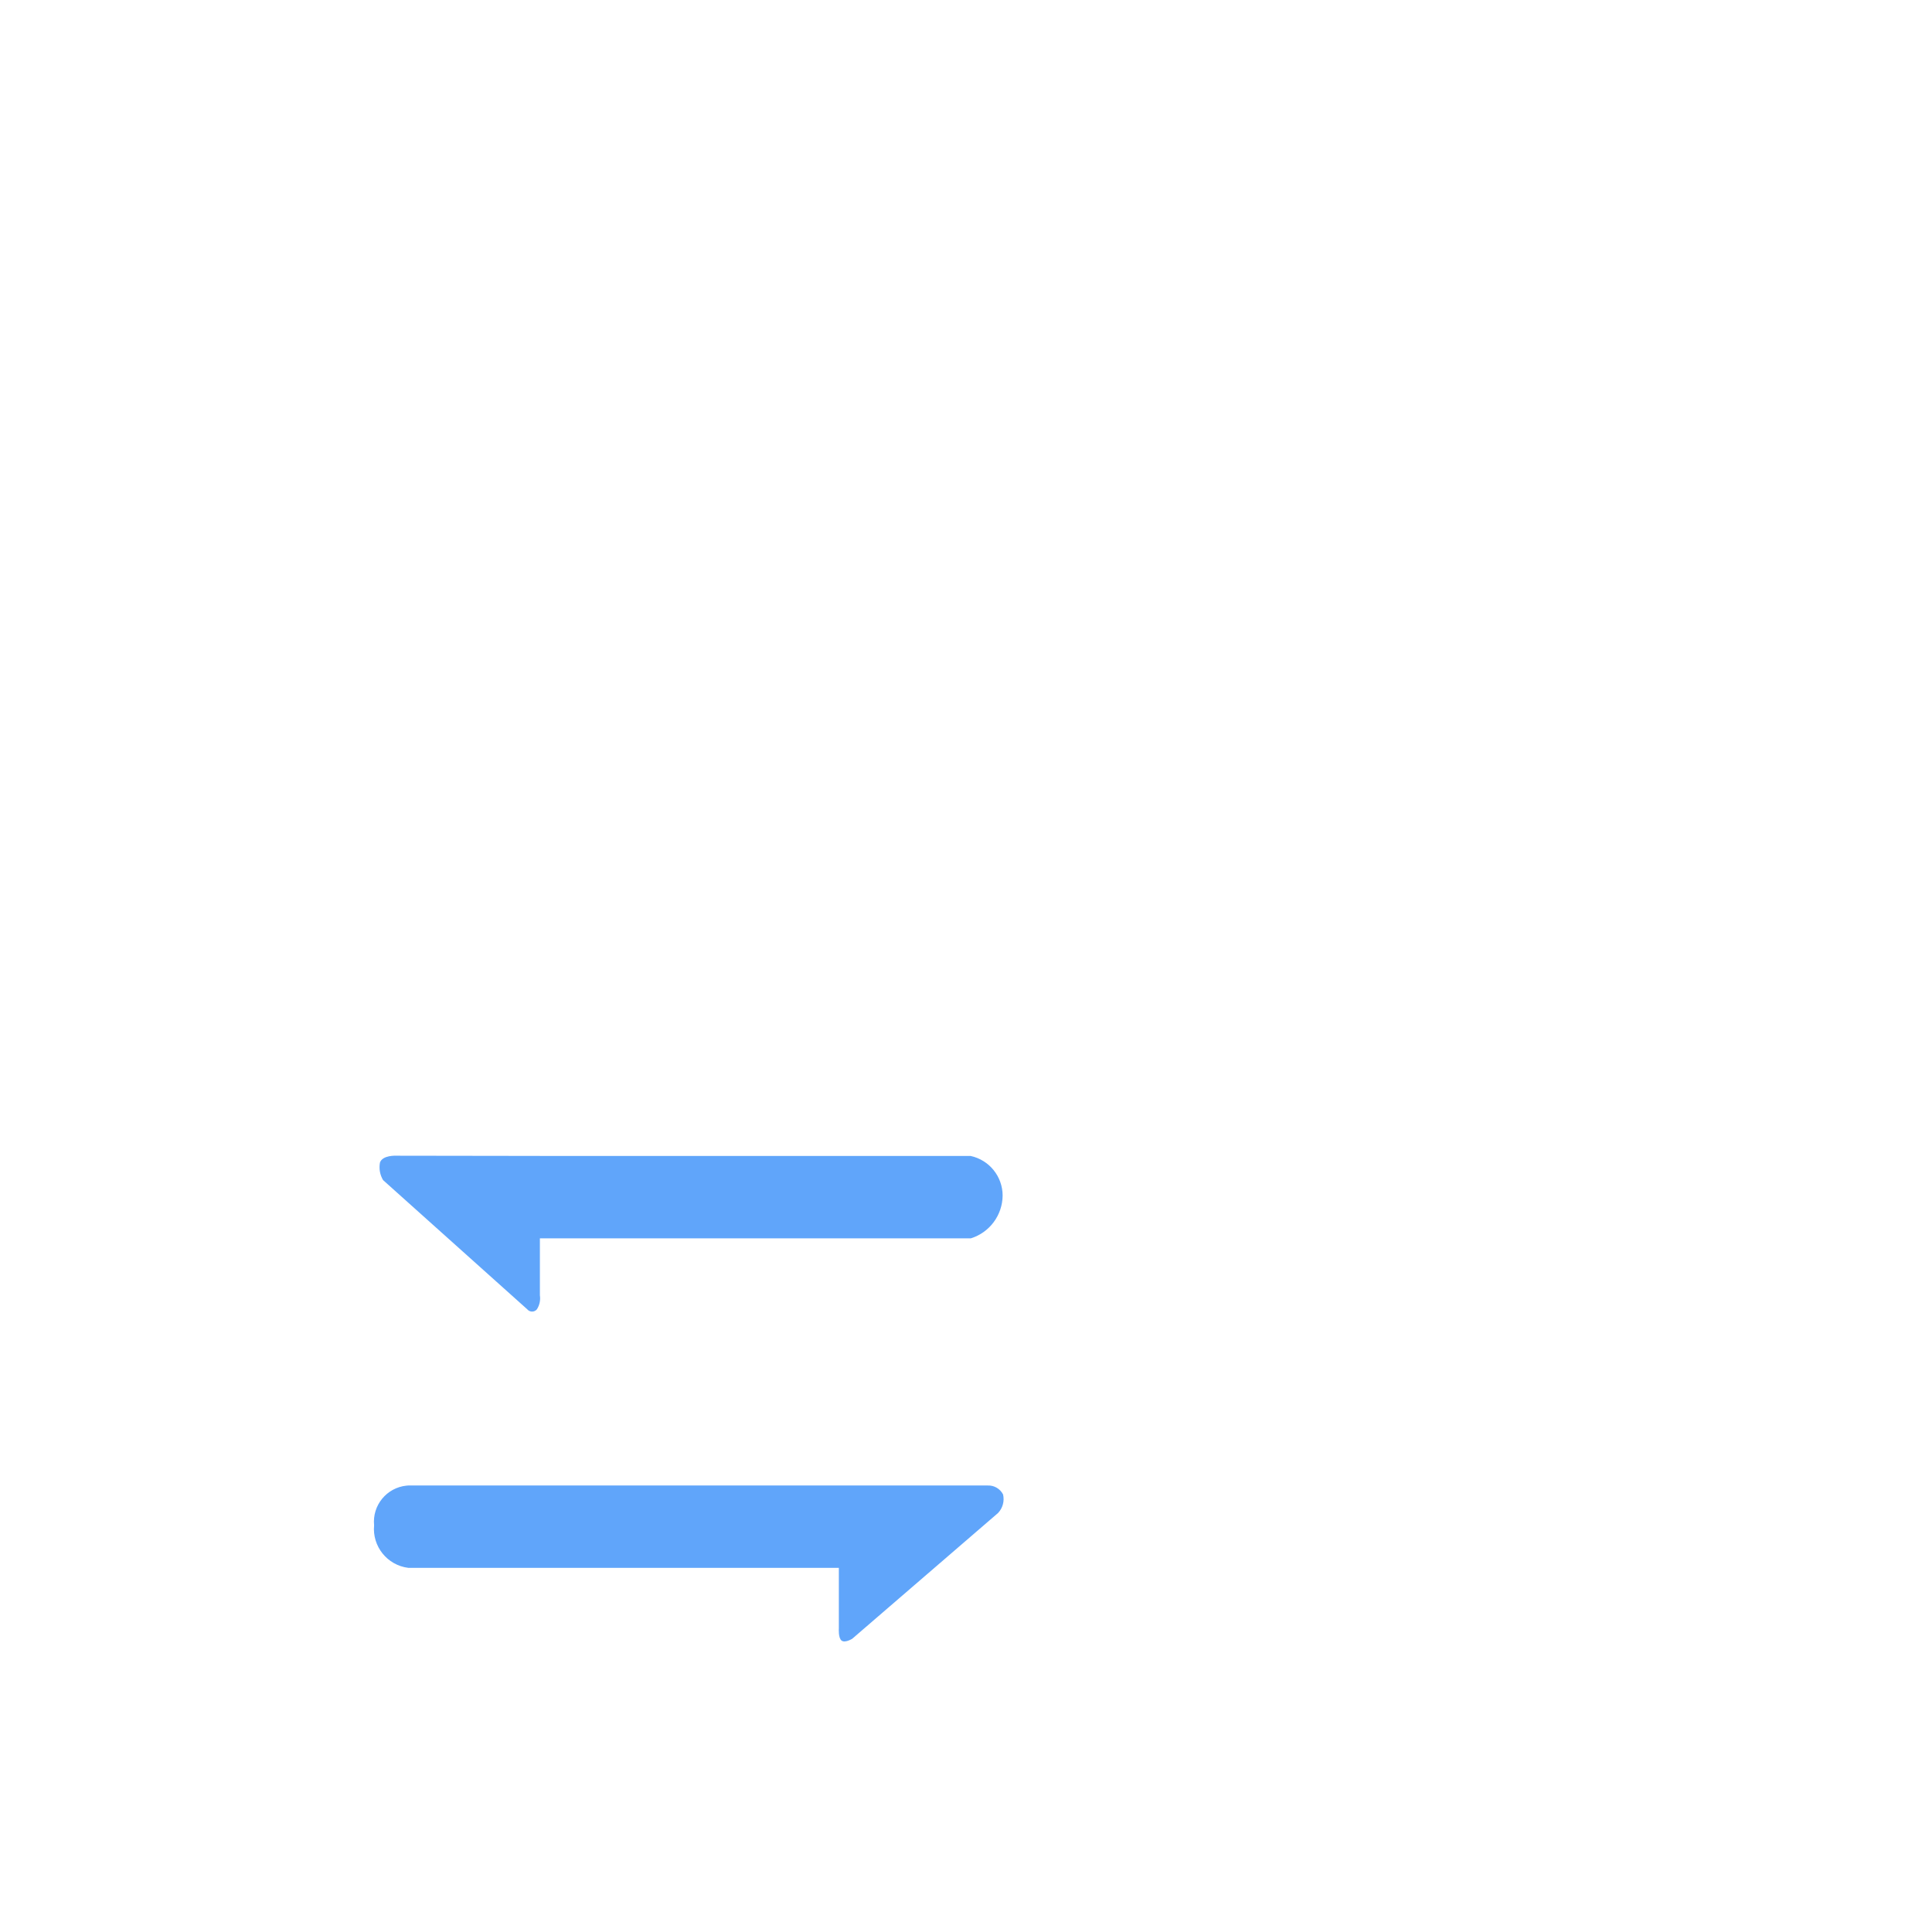
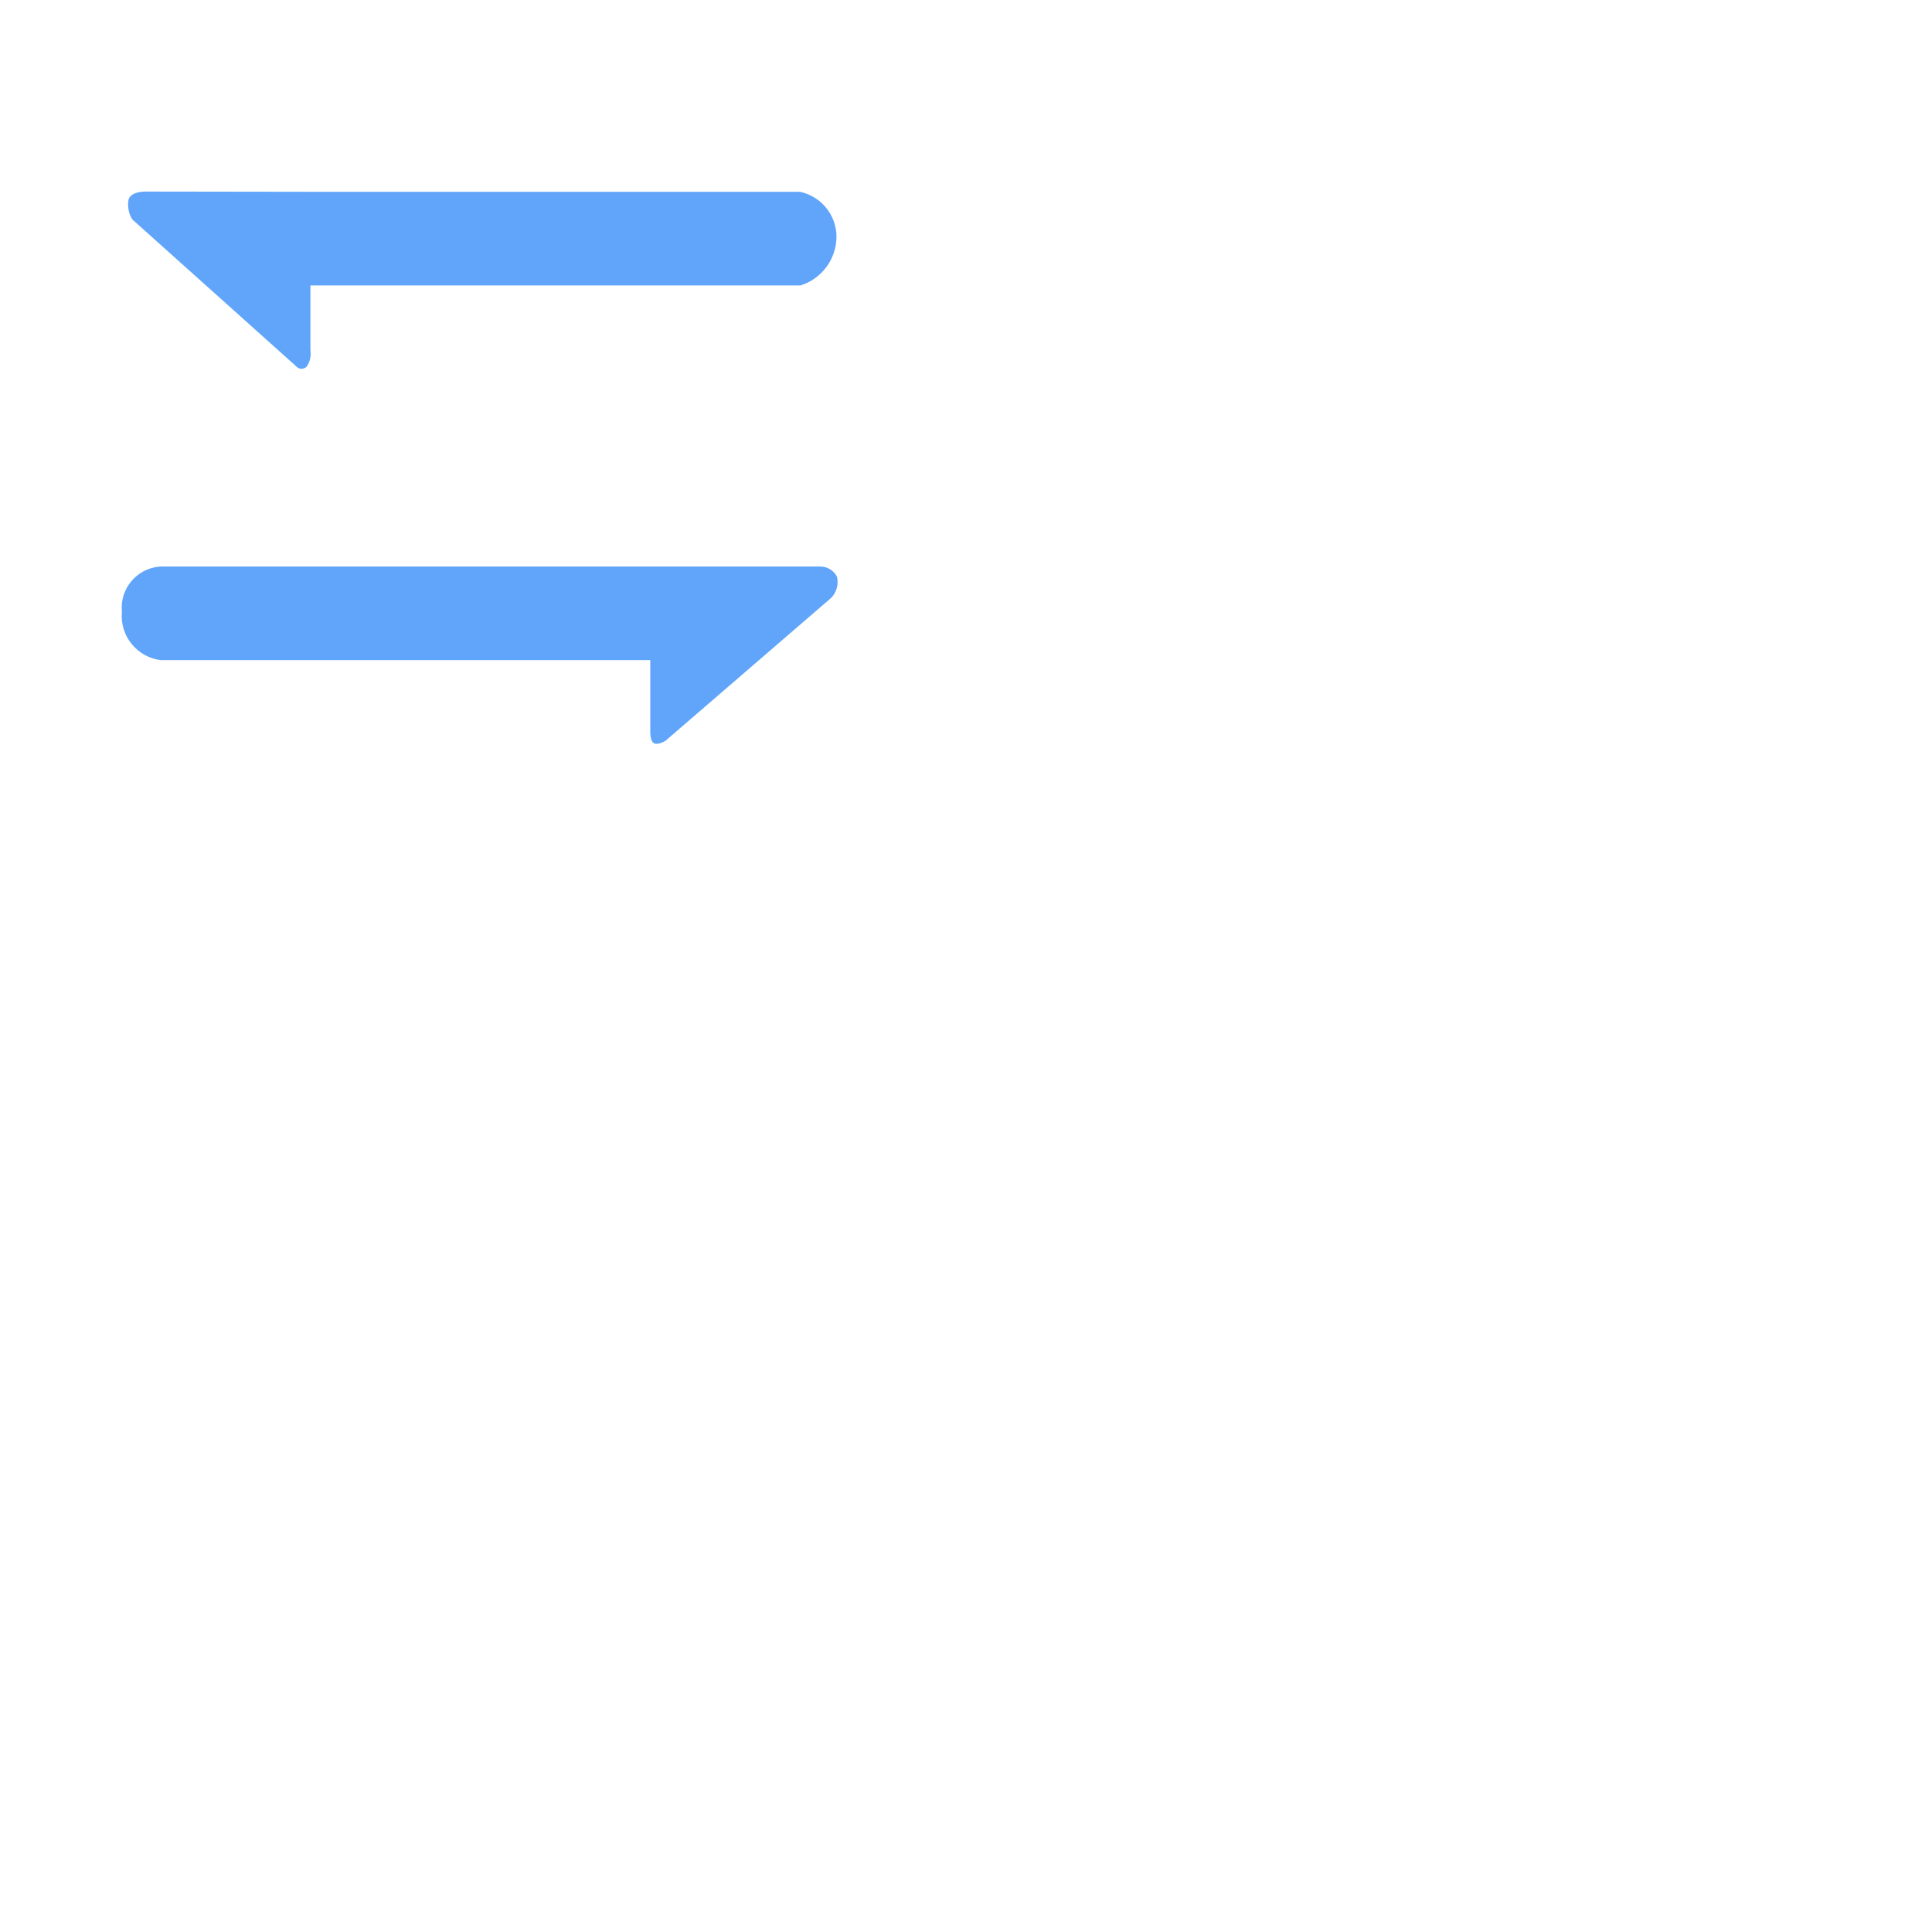
- <svg xmlns="http://www.w3.org/2000/svg" viewBox="0 0 1123.04 1137">
+ <svg xmlns="http://www.w3.org/2000/svg" id="icons" width="500" height="500" viewBox="0 0 1000 1000">
  <defs>
    <style>
      .cls-1 {
-         fill: none;
-       }
- 
-       .cls-1, .cls-2 {
+         fill: #60a5fa;
        stroke-width: 0px;
-       }
- 
-       .cls-2 {
-         fill:#60a5fa;
      }
    </style>
  </defs>
-   <g id="guides_background" data-name="guides / background">
-     <g id="back">
-       <rect class="cls-1" x="157.04" y="581" width="500" height="500" />
-     </g>
-   </g>
-   <g id="icons">
-     <g id="transfer">
-       <path id="transfer_day" data-name="transfer day" class="cls-2" d="m317.71,680.29h253.47c10.97,2.38,18.8,12.08,18.82,23.3-.1,11.55-7.64,21.72-18.66,25.17h-253.64v33.52c.44,2.89-.19,5.84-1.78,8.29-1.3,1.55-3.62,1.75-5.17.45-.16-.14-.31-.29-.45-.45l-84.88-76.07c-1.86-3.12-2.5-6.8-1.82-10.37,1.58-4.4,9.43-3.98,9.43-3.98l84.67.12Zm272.54,199.17c.93,3.9-.17,8.01-2.92,10.93l-85.83,74.03s-4.15,2.61-6.22,1.12-1.66-7.11-1.66-7.11v-35.74h-253.39c-12.36-1.55-21.26-12.64-20.09-25.04-1.16-11.74,7.41-22.19,19.15-23.35.31-.03.63-.06.94-.07h341.02c3.76-.15,7.27,1.9,9,5.25Z" />
-     </g>
+   <g id="transfer">
+     <path id="transfer_day" data-name="transfer day" class="cls-1" d="m160.68,99.29h253.47c10.97,2.38,18.8,12.08,18.82,23.3-.1,11.55-7.64,21.72-18.66,25.17h-253.64v33.52c.44,2.89-.19,5.84-1.78,8.29-1.3,1.55-3.62,1.75-5.17.45-.16-.14-.31-.29-.45-.45l-84.88-76.07c-1.86-3.12-2.5-6.8-1.82-10.37,1.58-4.4,9.43-3.98,9.43-3.98l84.67.12Zm272.54,199.17c.93,3.9-.17,8.01-2.92,10.93l-85.83,74.03s-4.15,2.61-6.22,1.12-1.66-7.11-1.66-7.11v-35.74H83.19c-12.36-1.55-21.26-12.64-20.09-25.04-1.16-11.74,7.41-22.19,19.15-23.35.31-.03.63-.06.94-.07h341.02c3.76-.15,7.27,1.9,9,5.25Z" />
  </g>
</svg>
